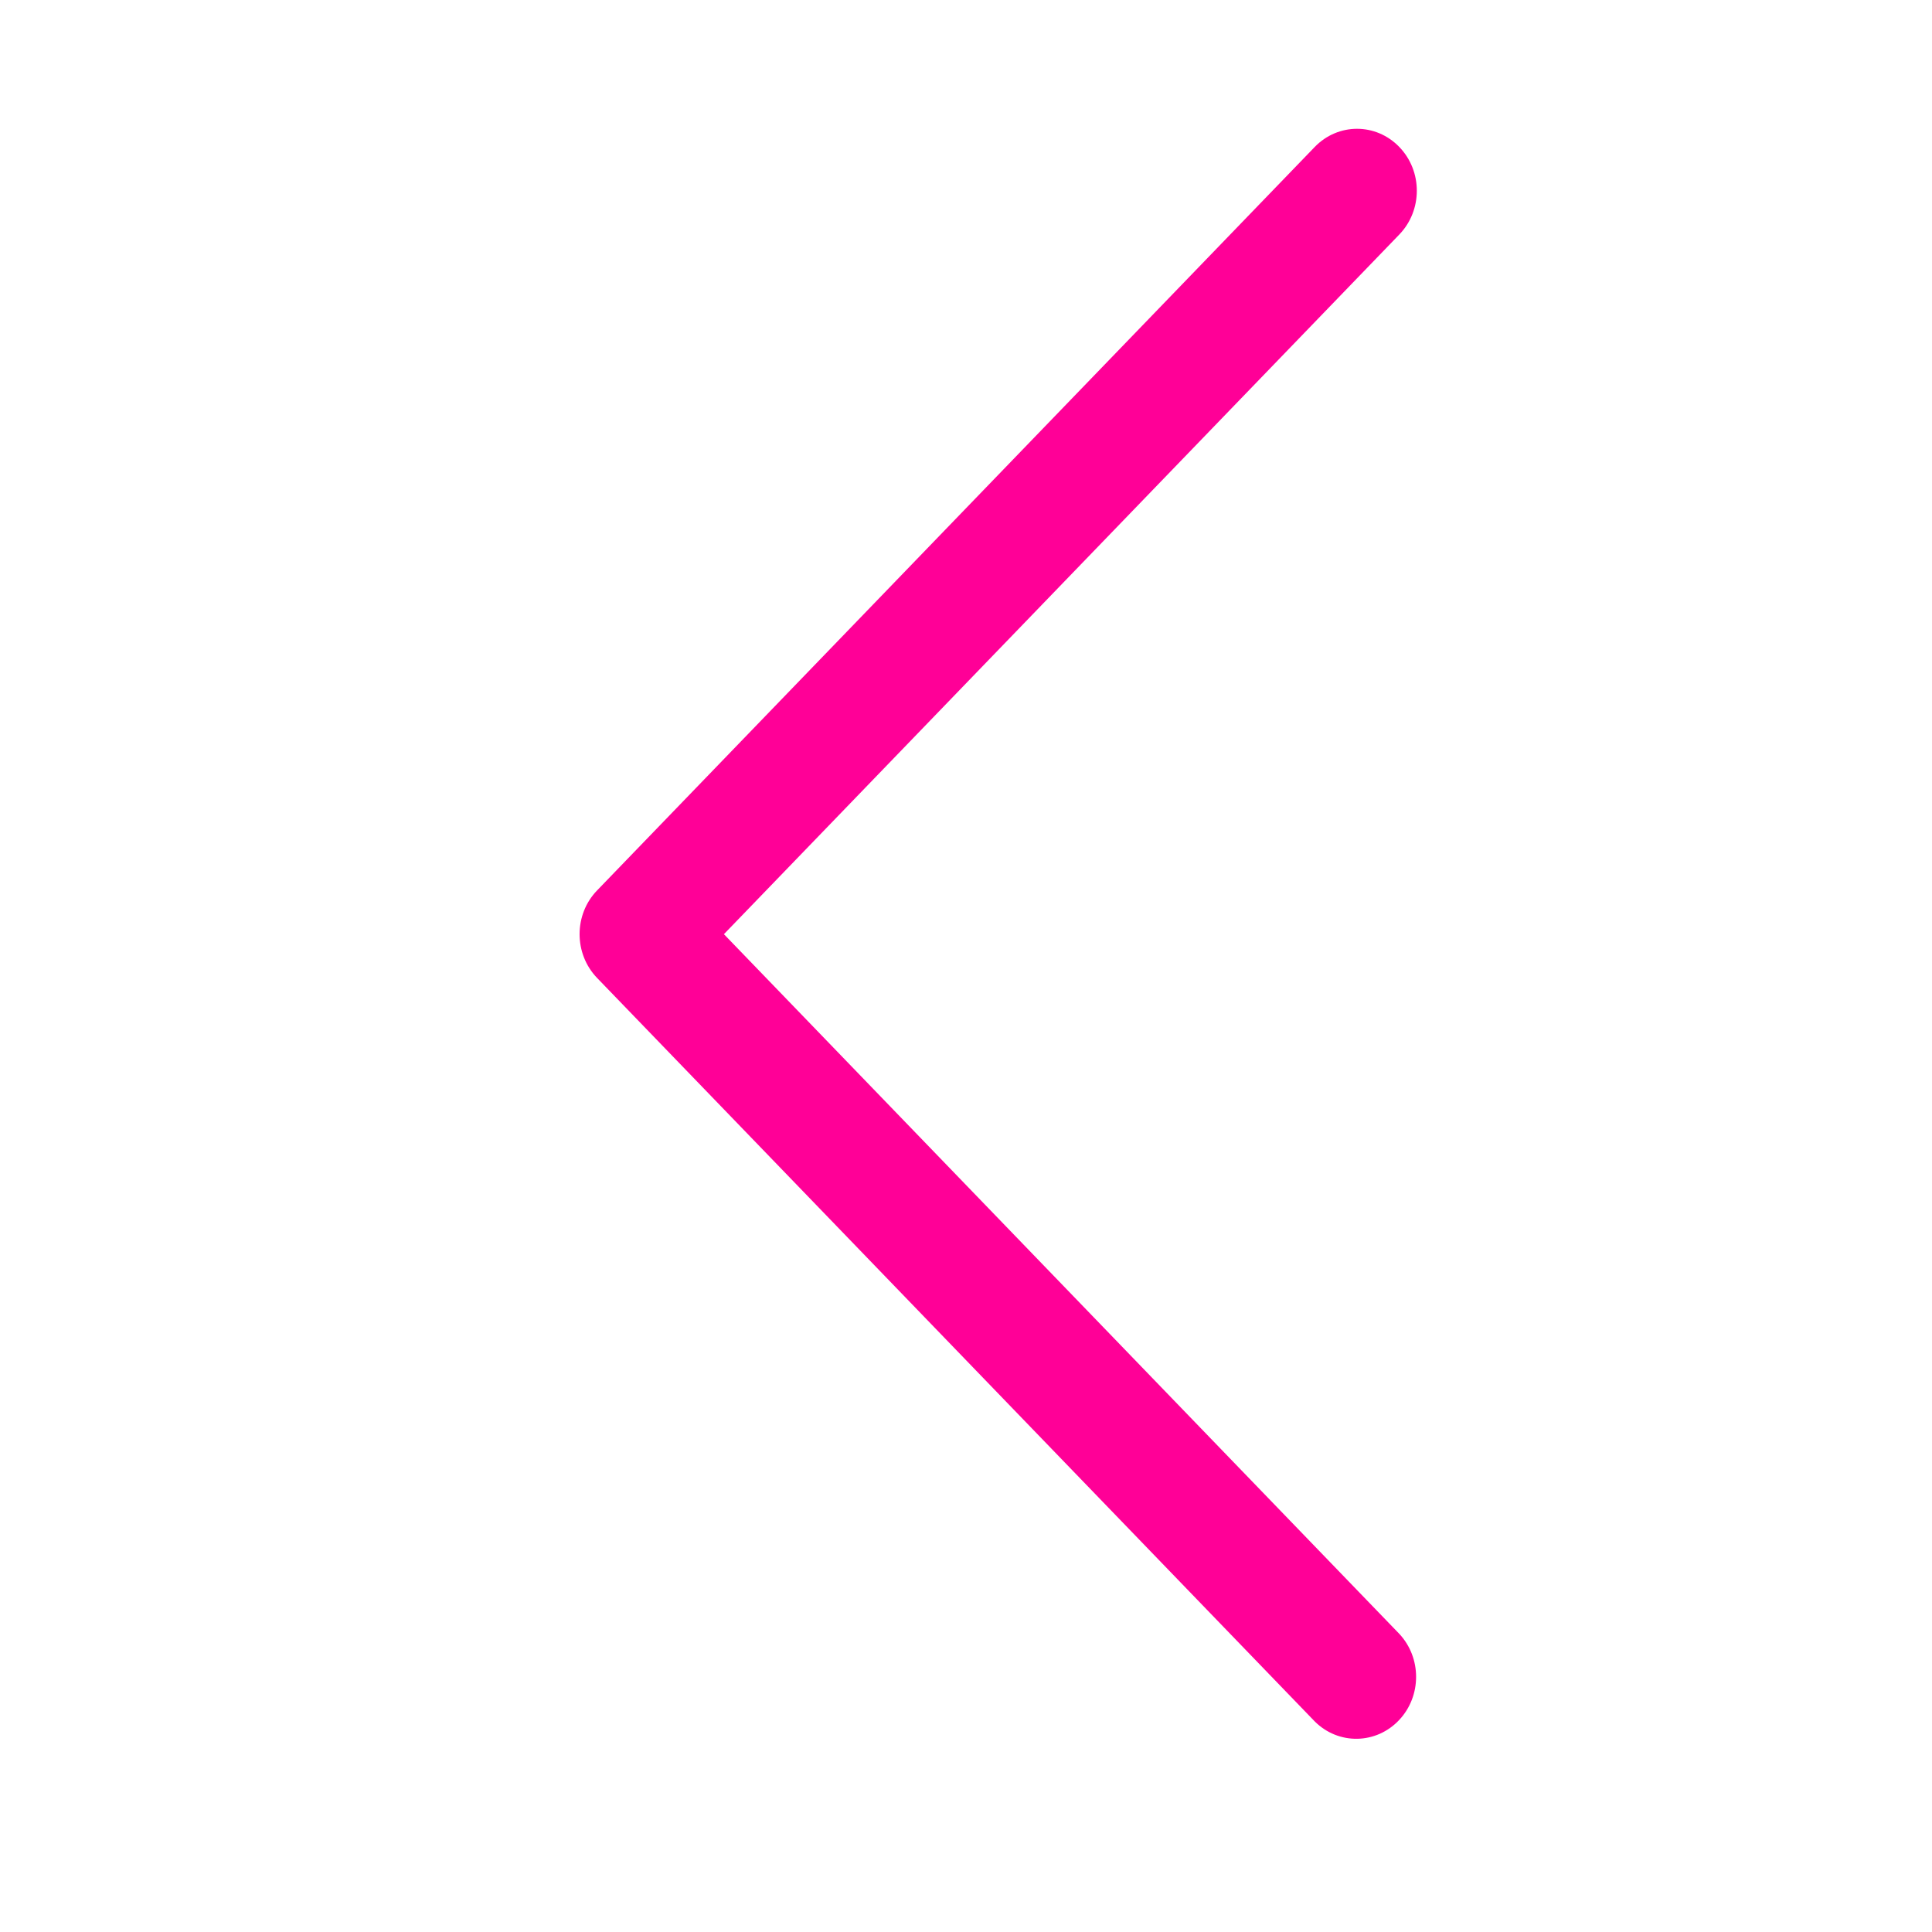
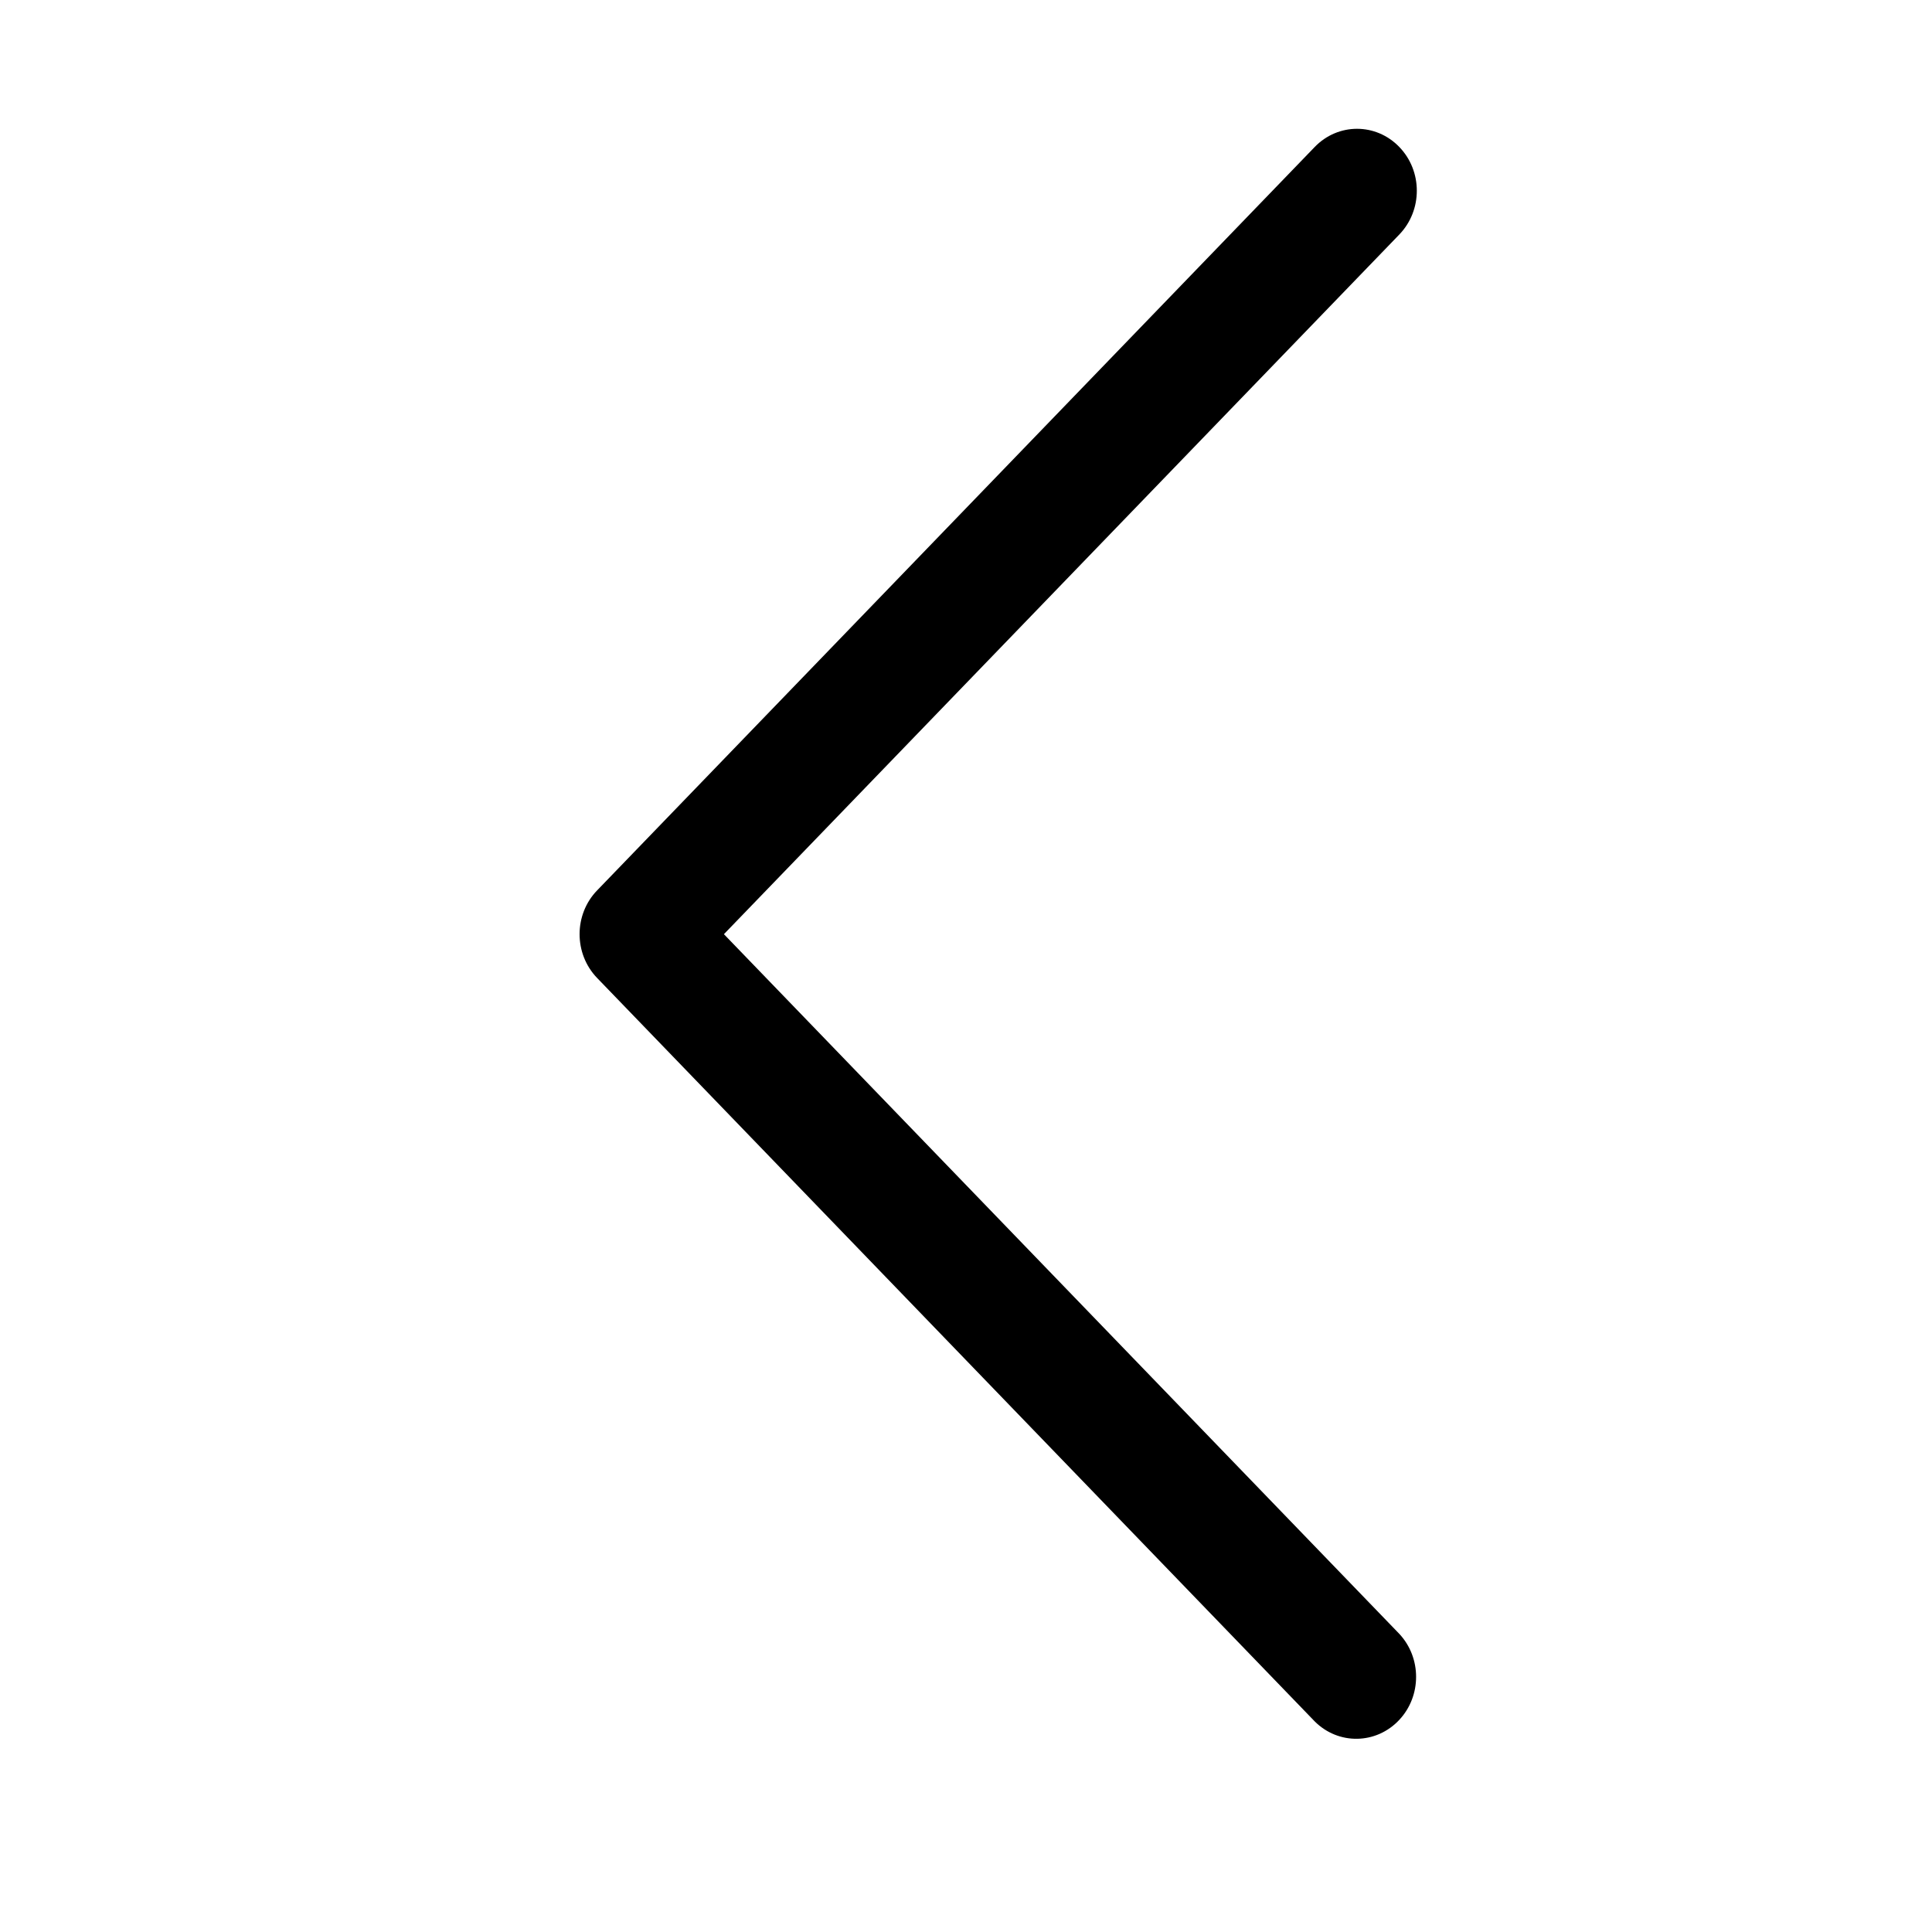
<svg xmlns="http://www.w3.org/2000/svg" width="30" height="30" viewBox="0 0 30 30" fill="none">
-   <path d="M11.241 14.506L21.728 3.642C22.091 3.266 22.091 2.657 21.728 2.282C21.366 1.906 20.778 1.906 20.415 2.282L9.272 13.826C8.909 14.201 8.909 14.81 9.272 15.186L20.415 26.73C20.784 27.099 21.372 27.088 21.728 26.706C22.076 26.334 22.076 25.742 21.728 25.37L11.241 14.506Z" fill="#FF0097" />
+   <path d="M11.241 14.506L21.728 3.642C22.091 3.266 22.091 2.657 21.728 2.282C21.366 1.906 20.778 1.906 20.415 2.282L9.272 13.826C8.909 14.201 8.909 14.81 9.272 15.186L20.415 26.73C20.784 27.099 21.372 27.088 21.728 26.706C22.076 26.334 22.076 25.742 21.728 25.37L11.241 14.506Z" fill="currentColor" />
</svg>
